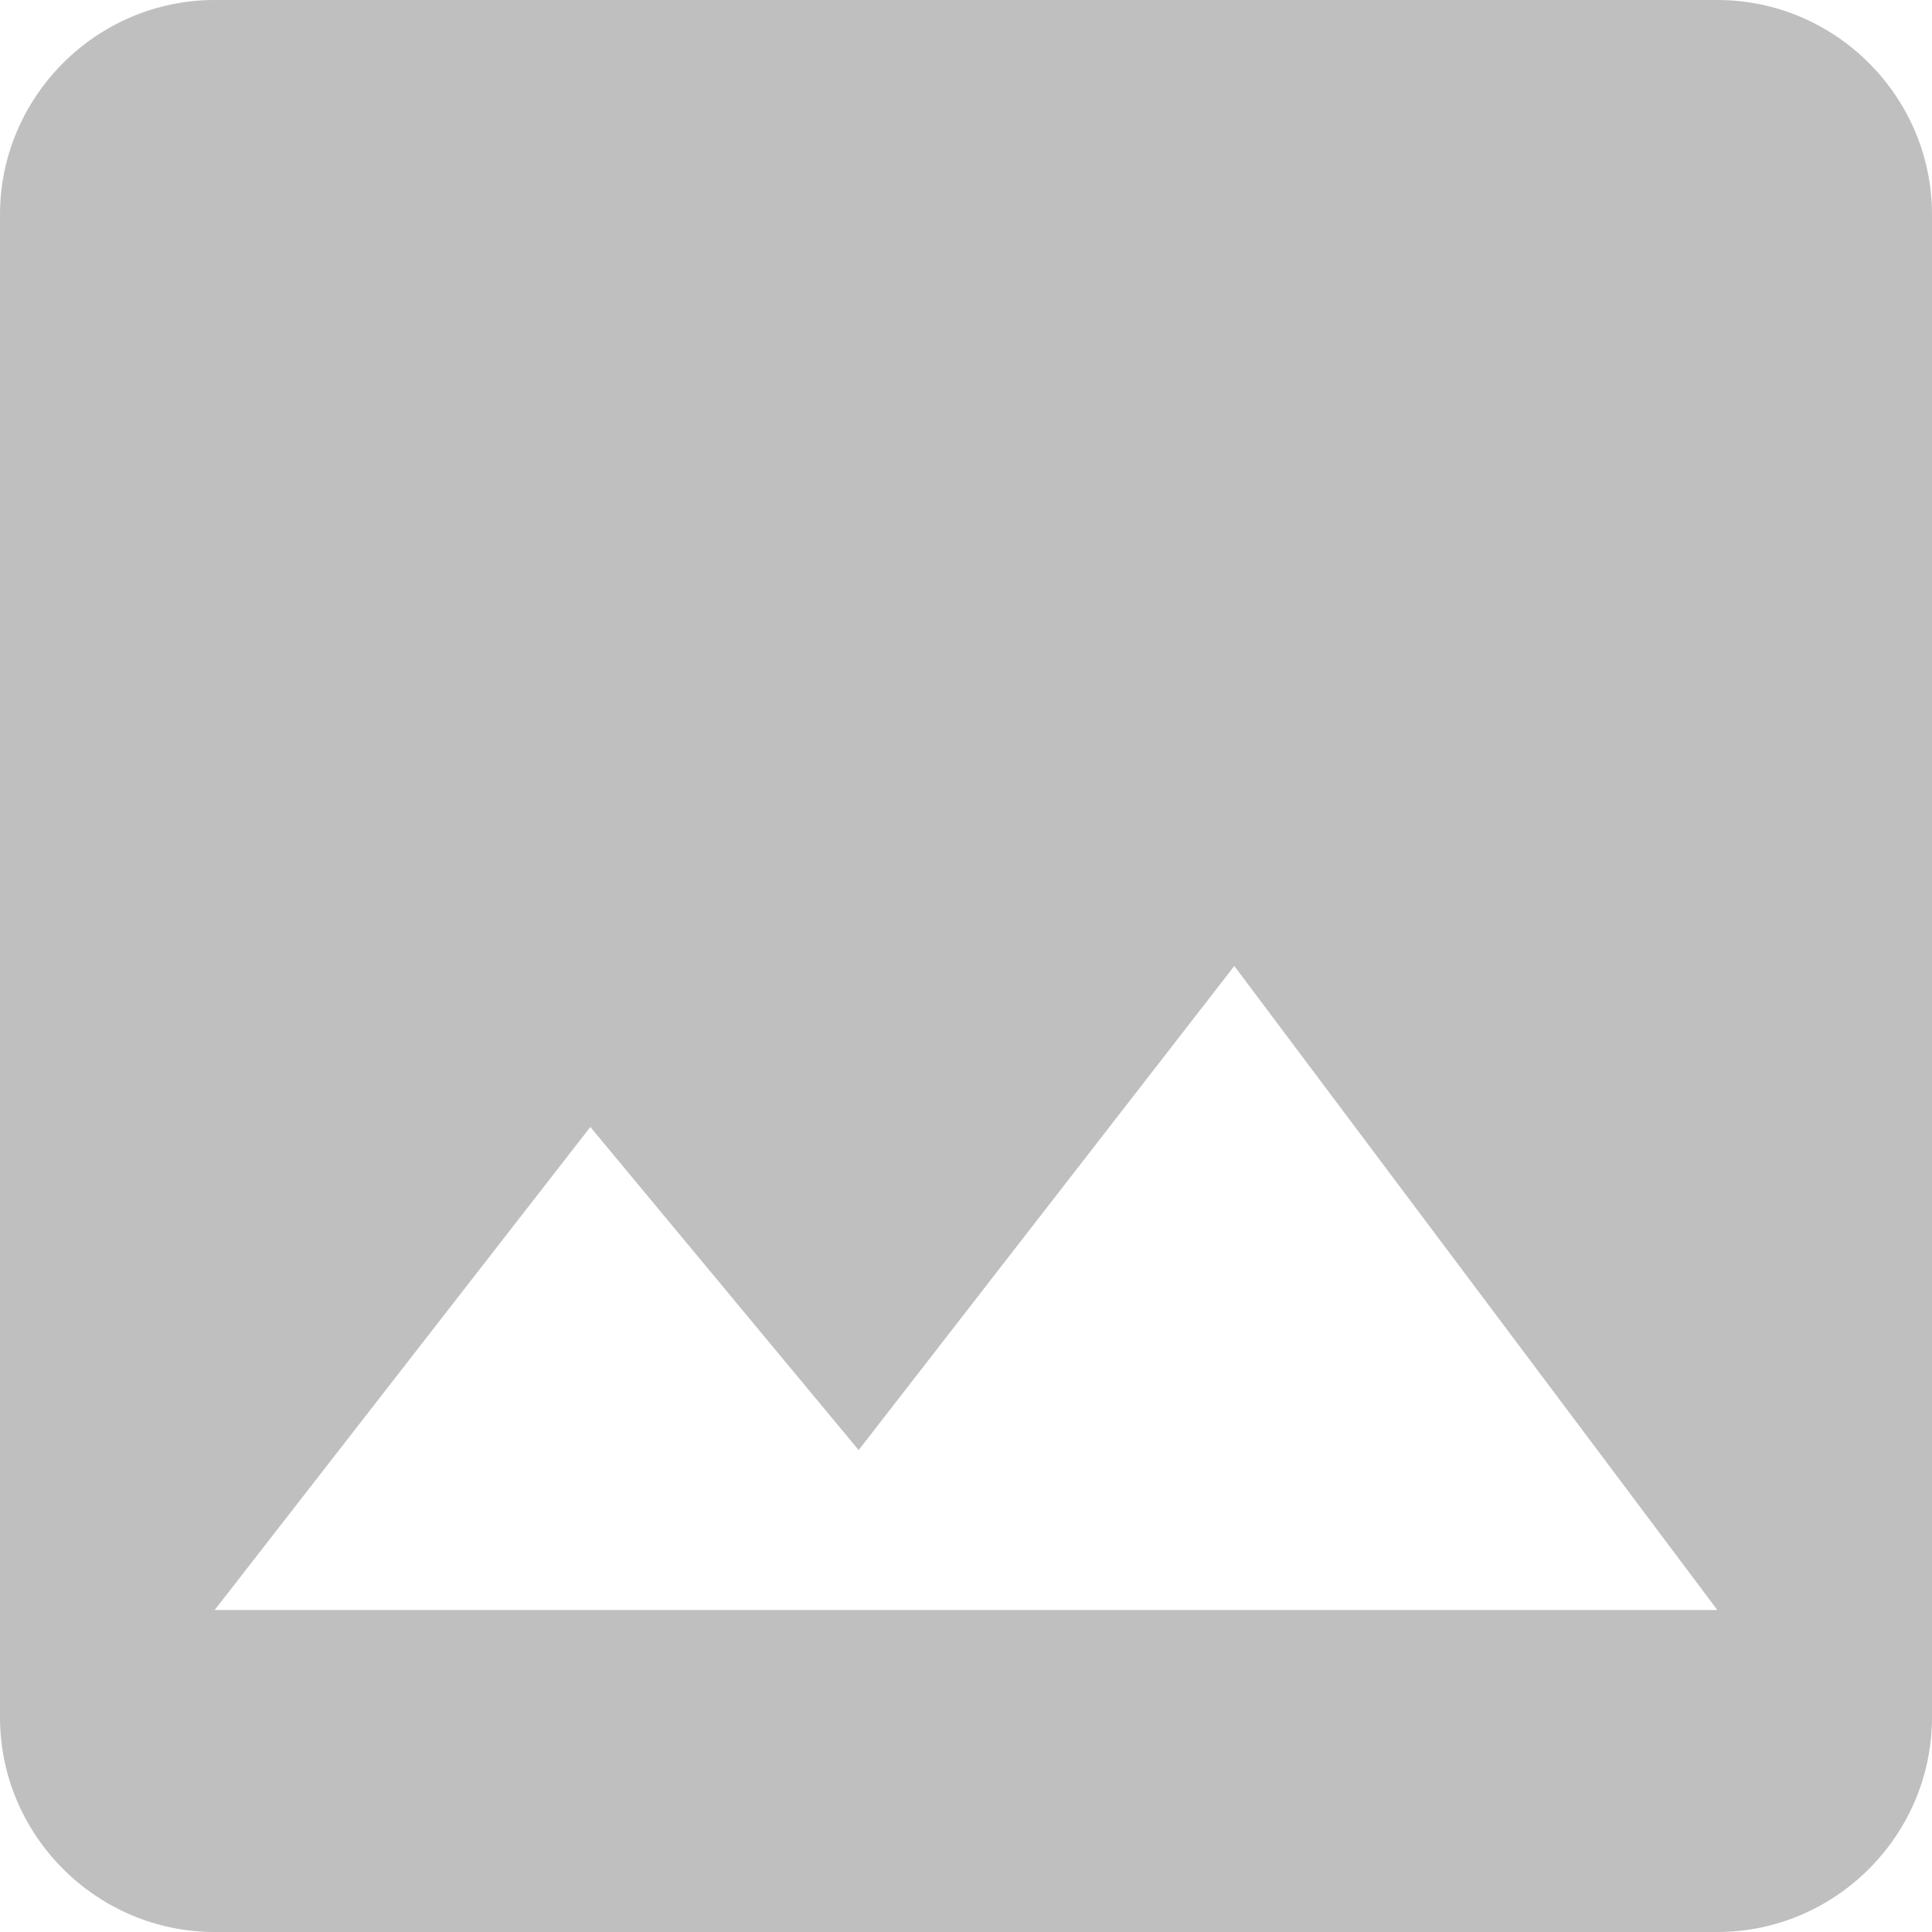
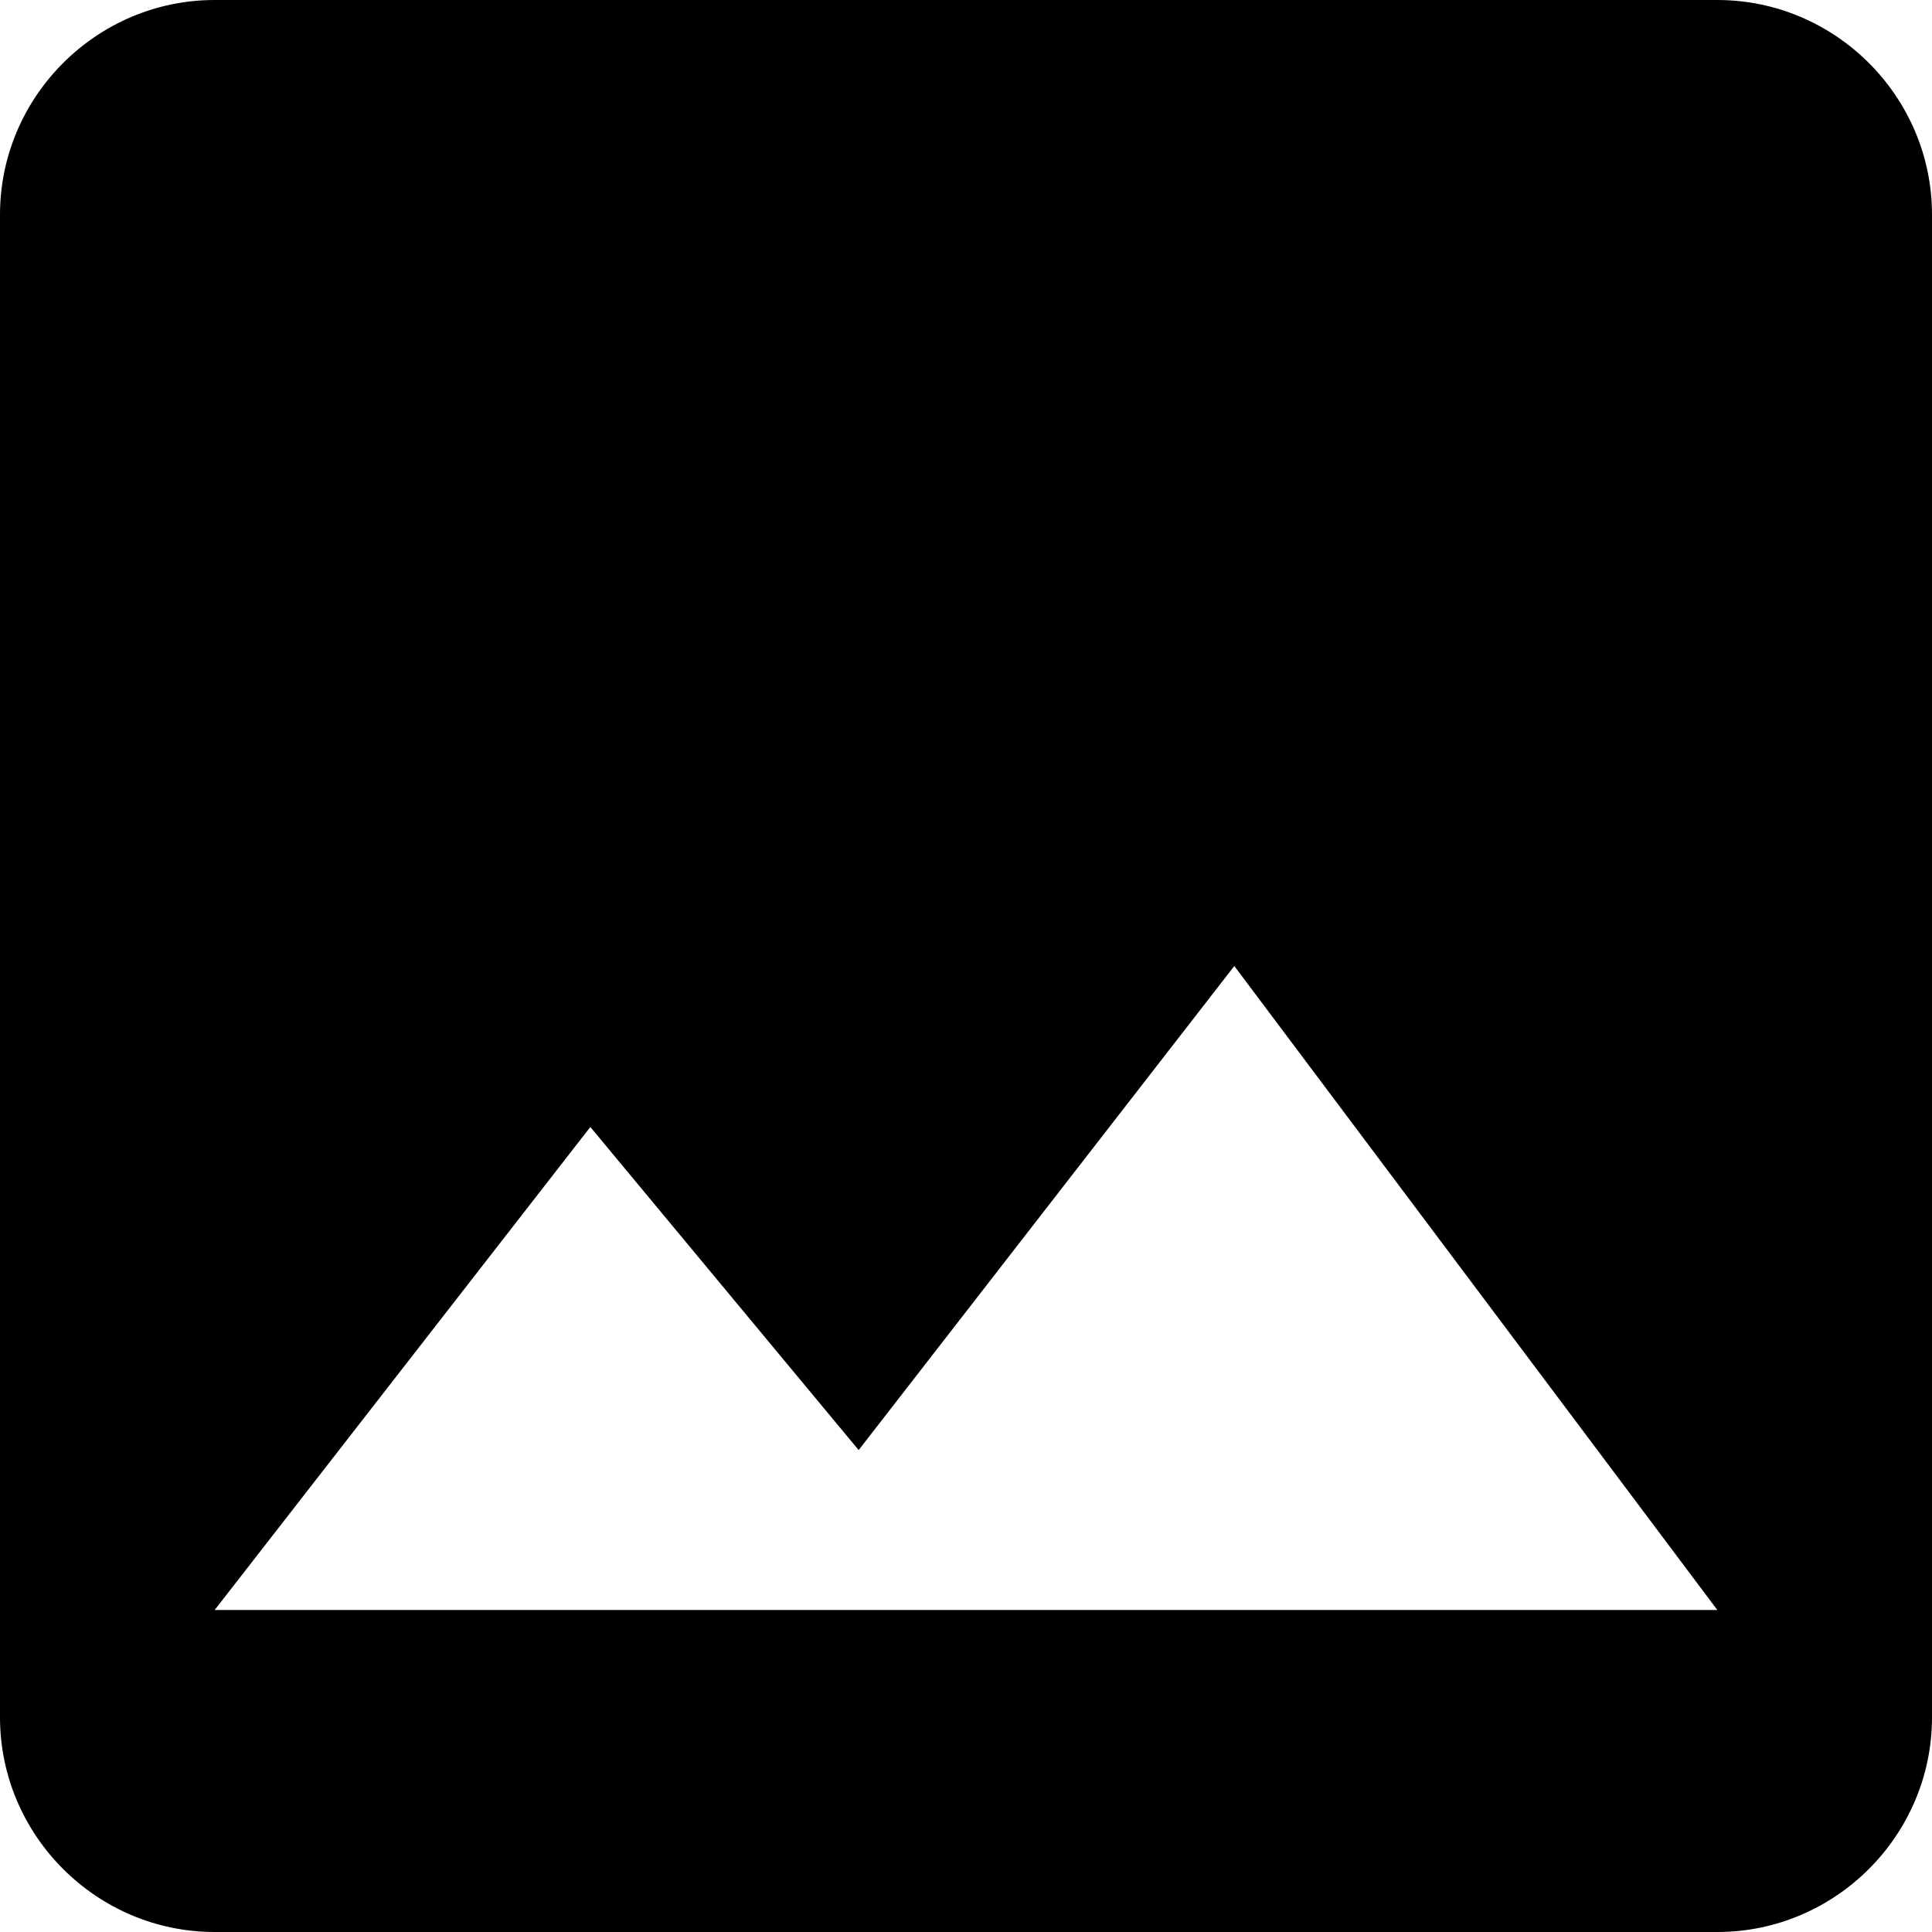
- <svg xmlns="http://www.w3.org/2000/svg" width="25" height="25" viewBox="0 0 25 25" fill="none">
-   <path d="M25 22.222V2.778C25 1.25 23.75 0 22.222 0H2.778C1.25 0 0 1.25 0 2.778V22.222C0 23.75 1.25 25 2.778 25H22.222C23.75 25 25 23.75 25 22.222ZM7.639 14.583L11.111 18.764L15.972 12.5L22.222 20.833H2.778L7.639 14.583Z" fill="#BFBFBF" />
+ <svg xmlns="http://www.w3.org/2000/svg" width="25" height="25" viewBox="0 0 25 25" fill="currentColor">
+   <path d="M25 22.222V2.778C25 1.25 23.75 0 22.222 0H2.778C1.25 0 0 1.25 0 2.778V22.222C0 23.75 1.25 25 2.778 25H22.222C23.75 25 25 23.75 25 22.222ZM7.639 14.583L11.111 18.764L15.972 12.5L22.222 20.833H2.778L7.639 14.583Z" fill="currentColor" />
</svg>
